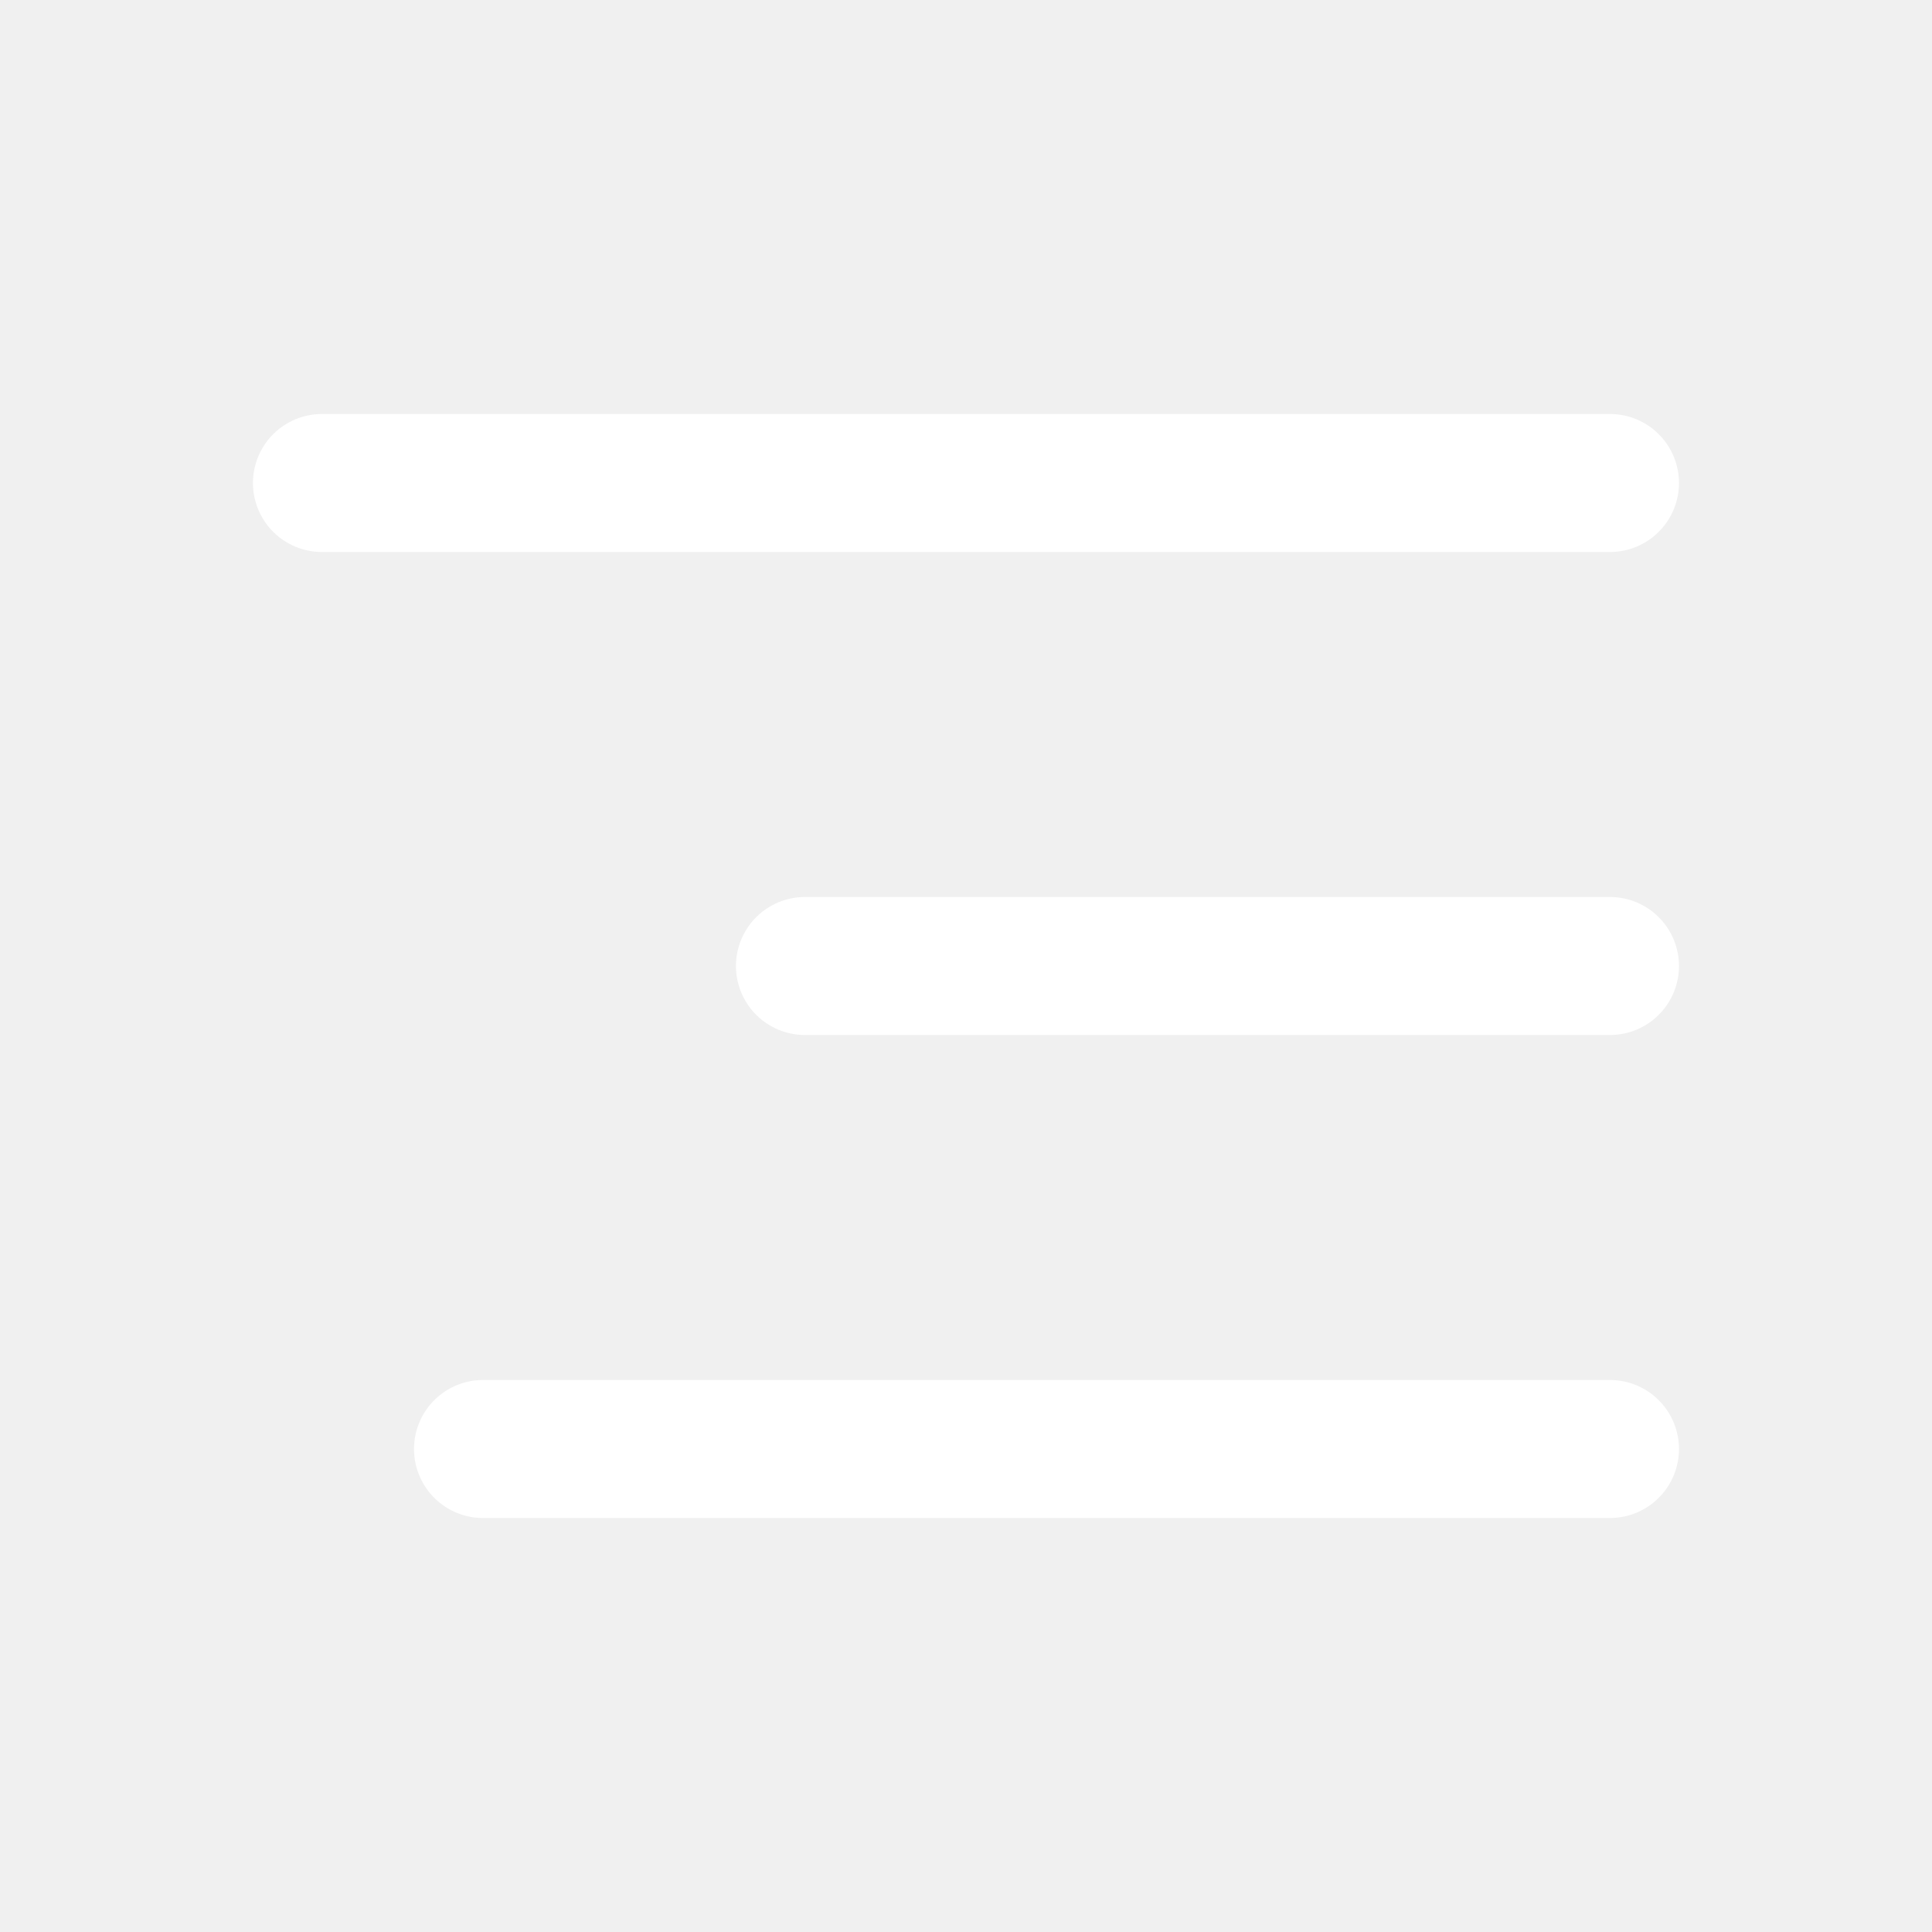
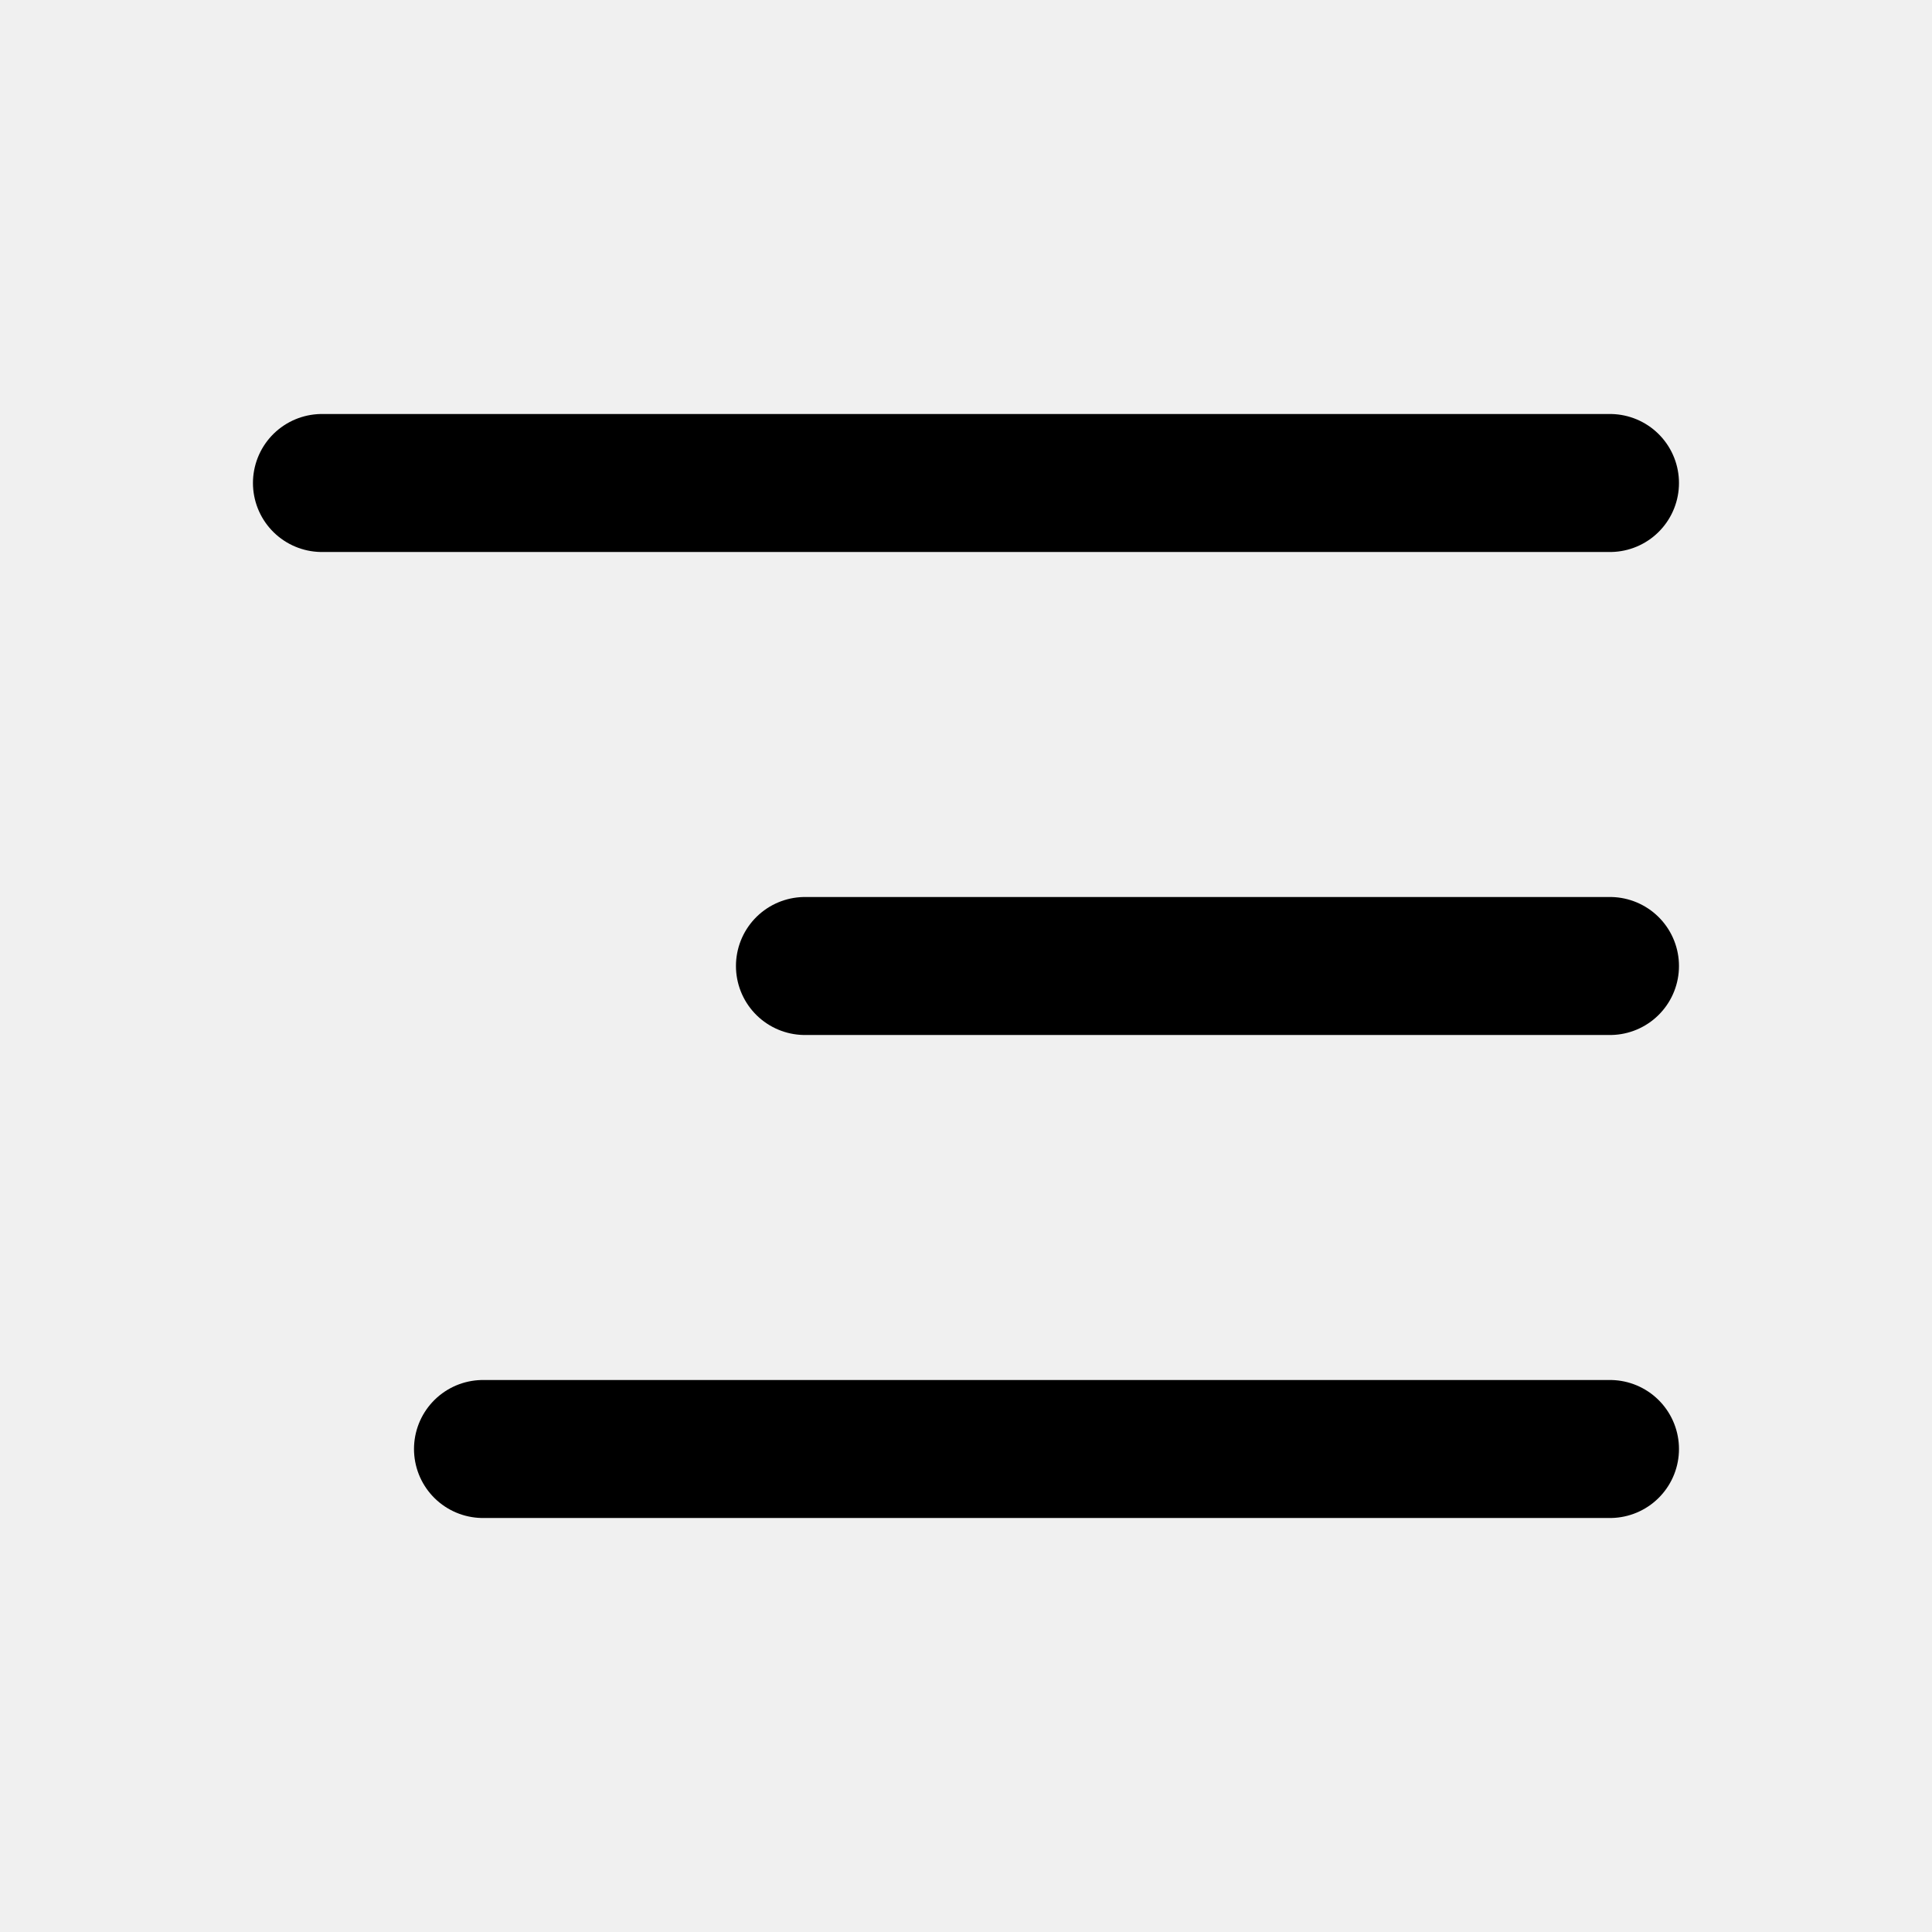
<svg xmlns="http://www.w3.org/2000/svg" width="28" height="28" viewBox="0 0 28 28" fill="none">
-   <path d="M4.666 7H23.333" stroke="white" stroke-width="2" stroke-linecap="round" stroke-linejoin="round" />
-   <path d="M11.666 14H23.333" stroke="white" stroke-width="2" stroke-linecap="round" stroke-linejoin="round" />
-   <path d="M7 21H23.333" stroke="white" stroke-width="2" stroke-linecap="round" stroke-linejoin="round" />
+   <path d="M4.666 7H23.333" stroke="currentColor" stroke-width="2" stroke-linecap="round" stroke-linejoin="round" />
+   <path d="M11.666 14H23.333" stroke="currentColor" stroke-width="2" stroke-linecap="round" stroke-linejoin="round" />
+   <path d="M7 21H23.333" stroke="currentColor" stroke-width="2" stroke-linecap="round" stroke-linejoin="round" />
</svg>
